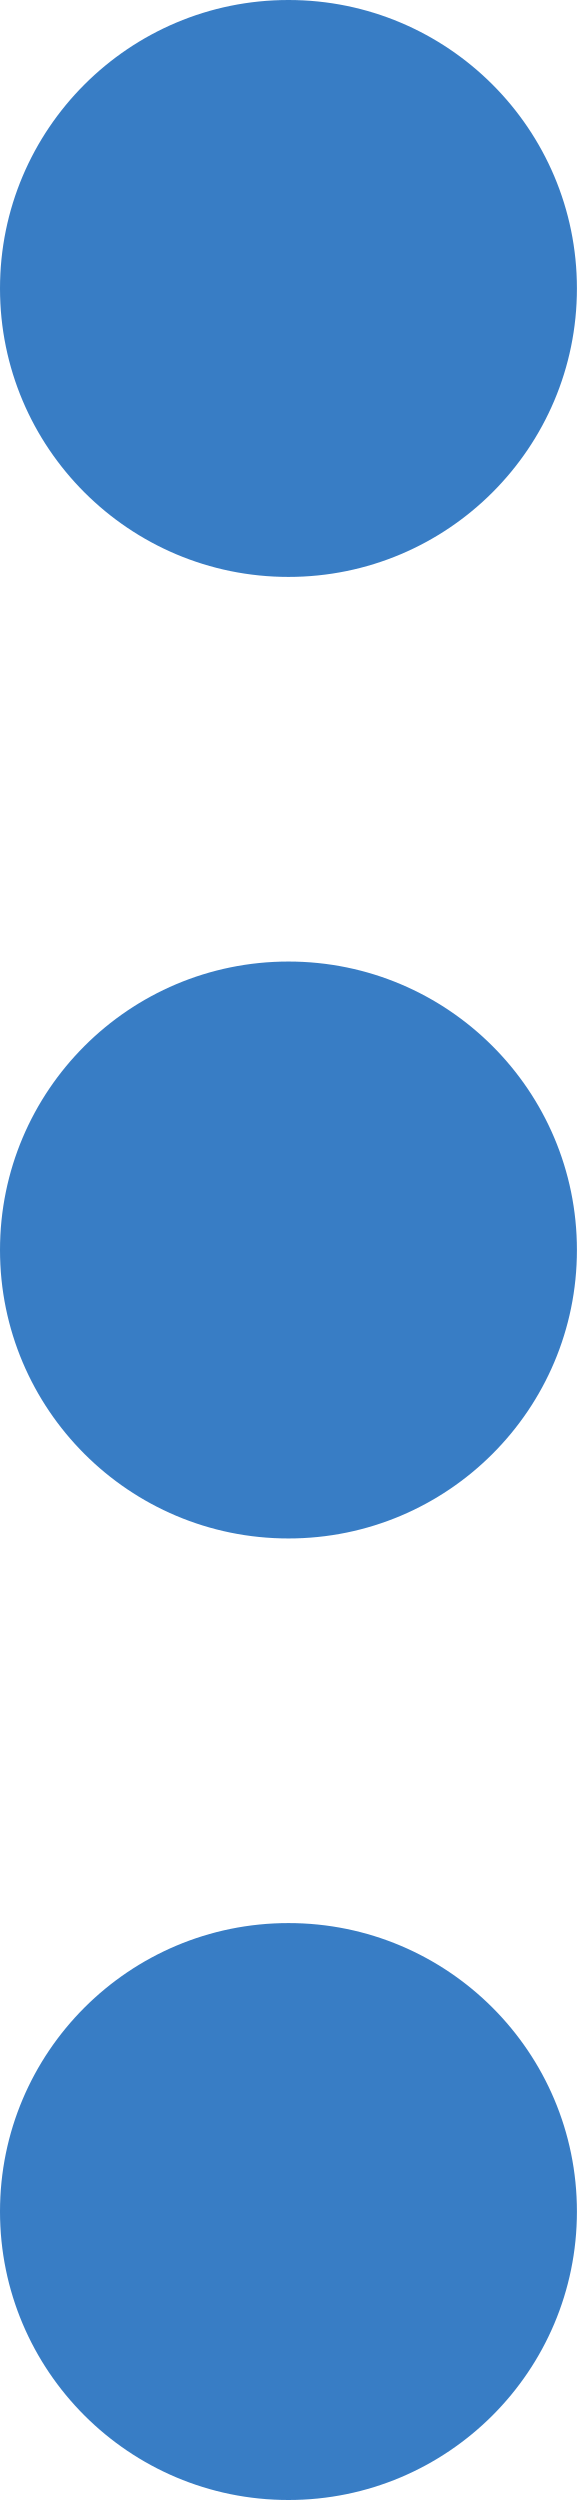
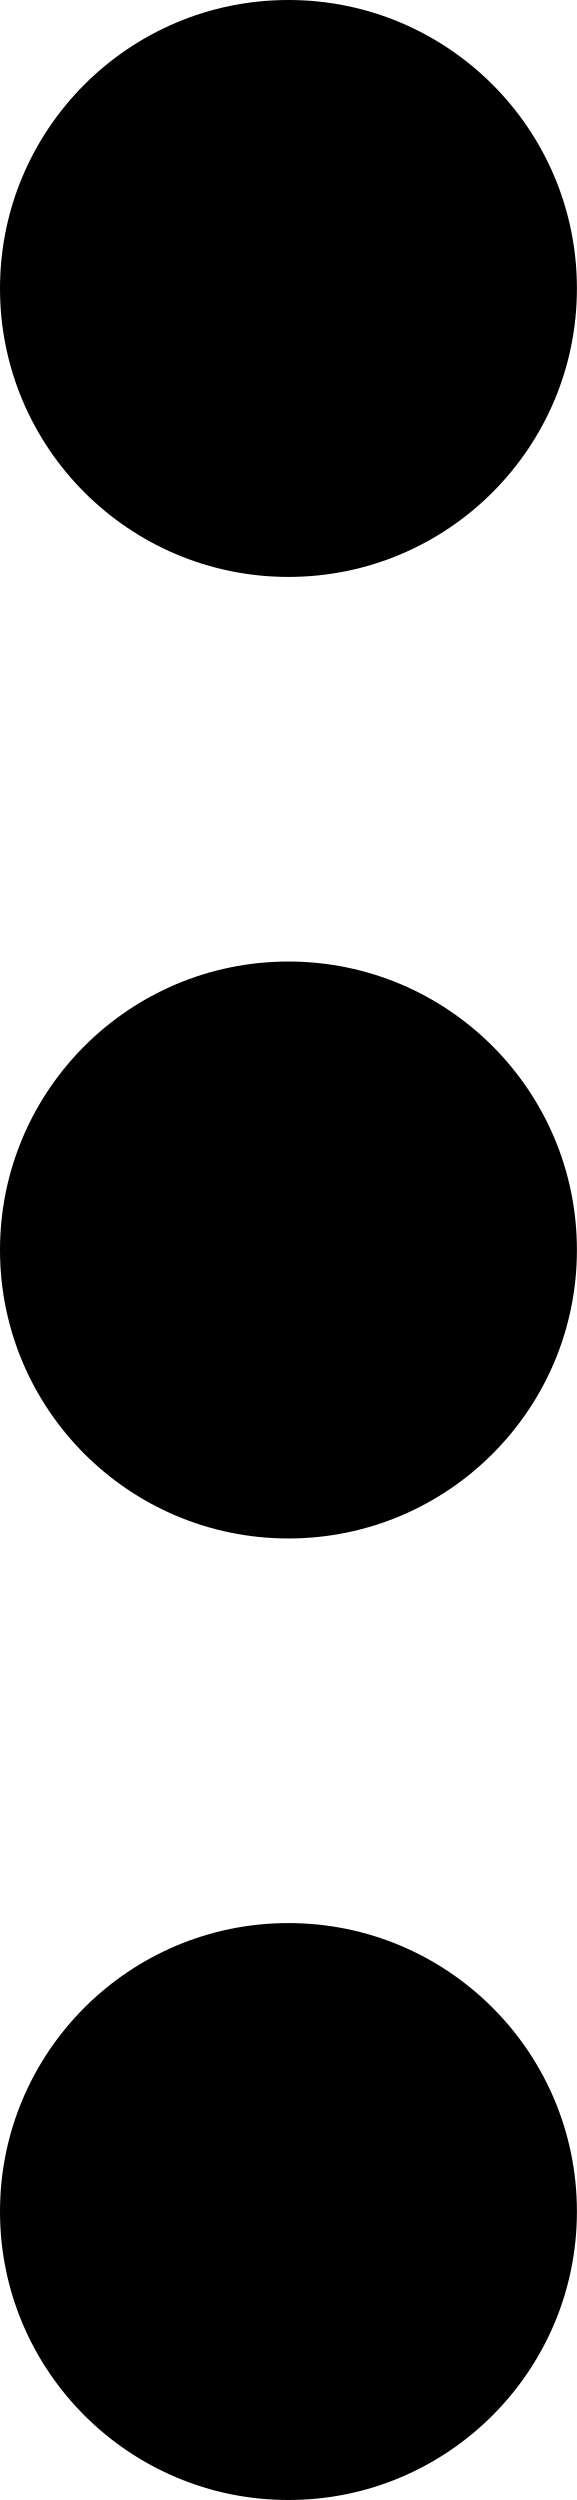
<svg xmlns="http://www.w3.org/2000/svg" viewBox="0 0 6 26" fill="none">
-   <circle cx="3" cy="3" r="3" fill="#387DC5" />
-   <circle cx="3" cy="13" r="3" fill="#387DC5" />
-   <circle cx="3" cy="23" r="3" fill="#387DC5" />
+   <circle cx="3" cy="3" r="3" fill="currentColor" />
+   <circle cx="3" cy="13" r="3" fill="currentColor" />
+   <circle cx="3" cy="23" r="3" fill="currentColor" />
</svg>
